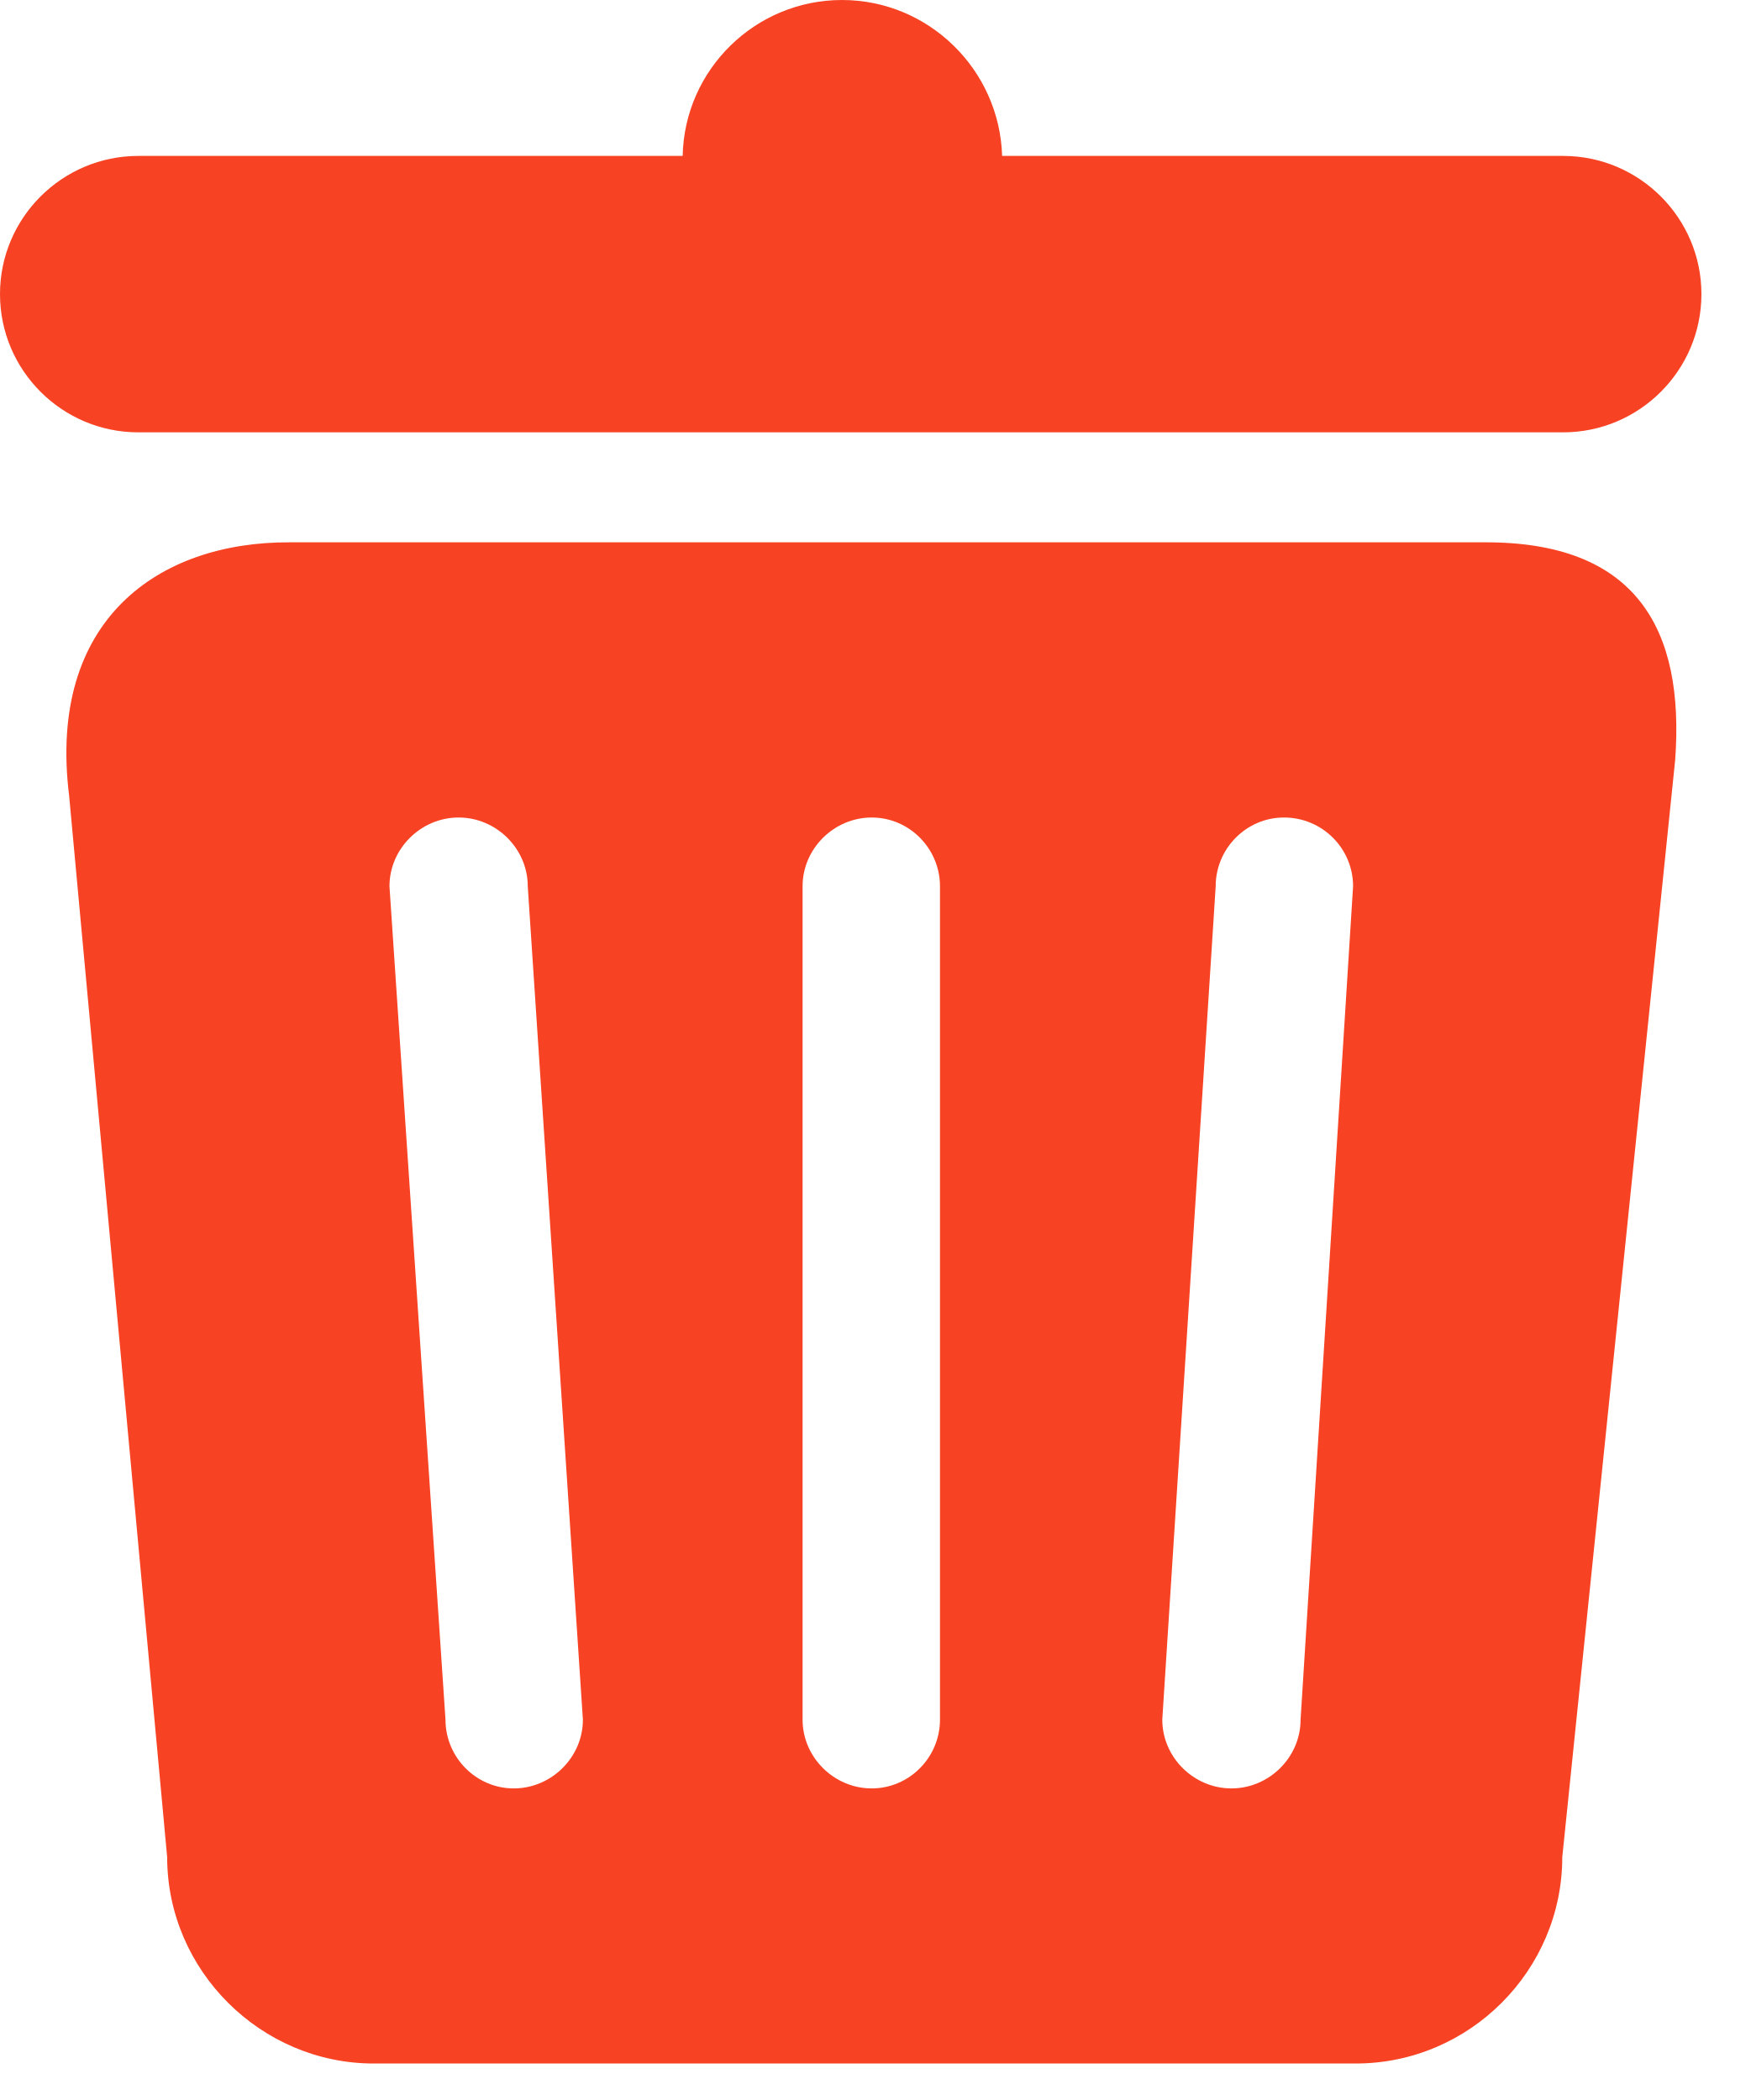
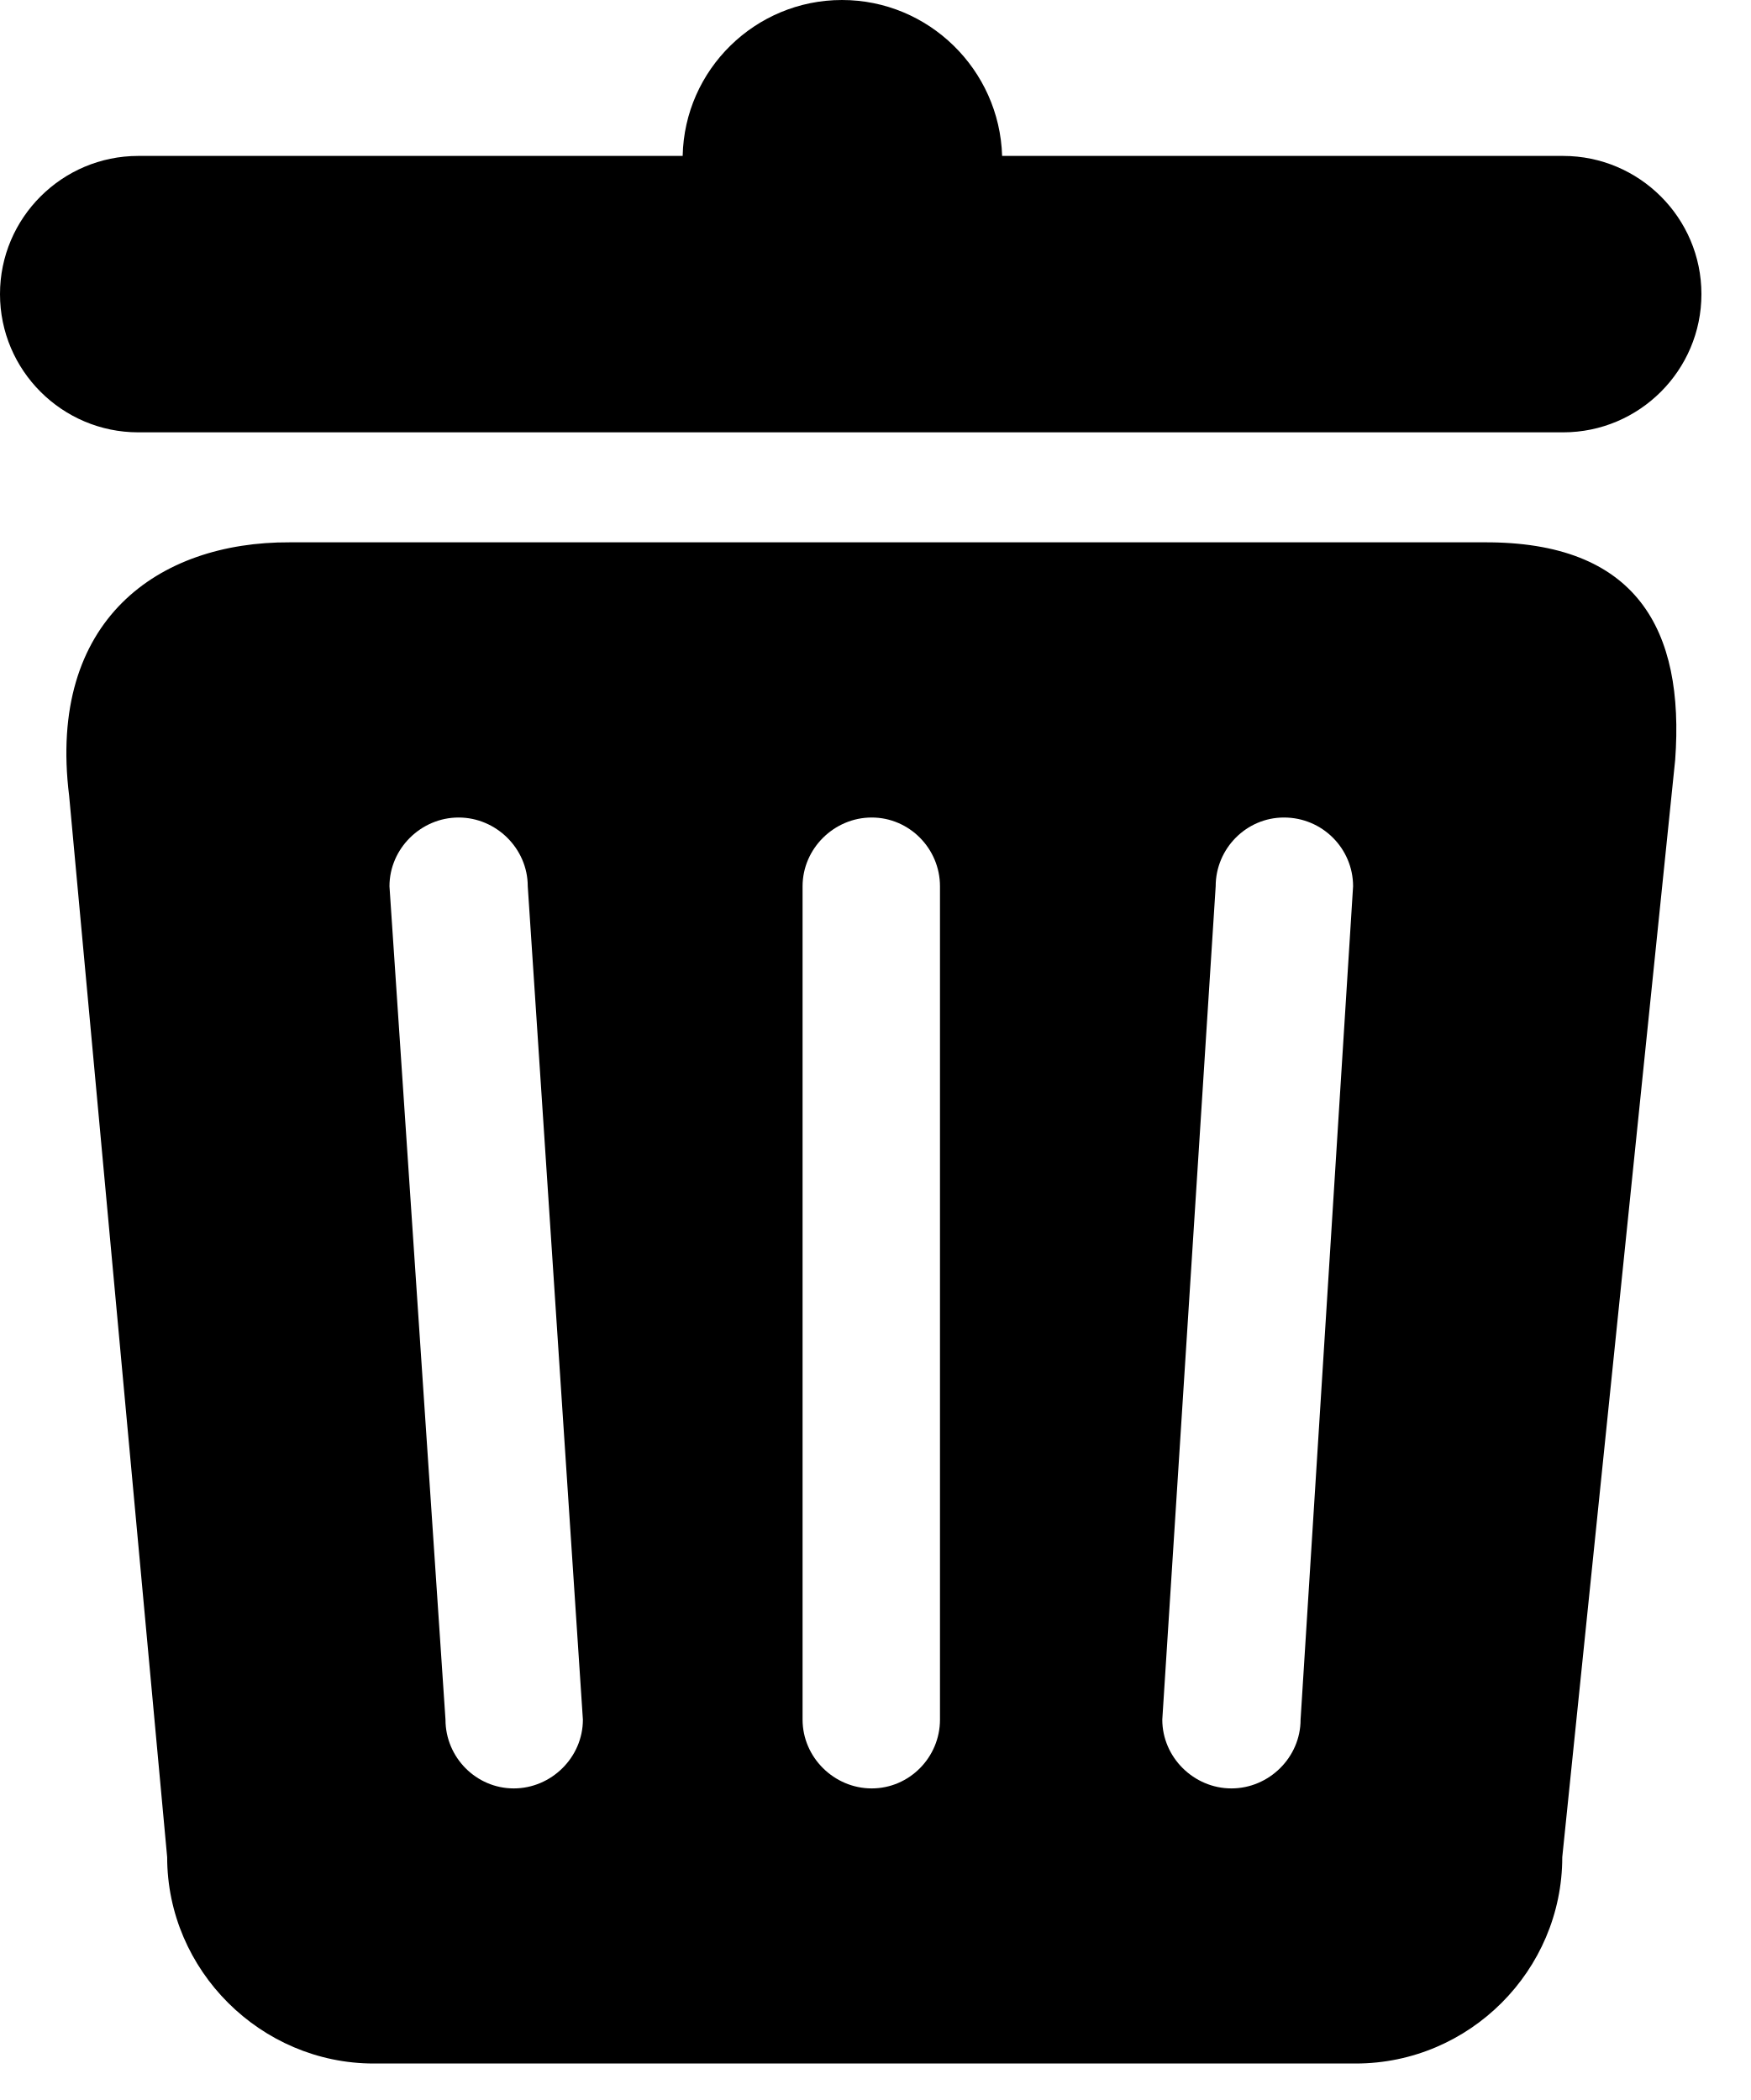
- <svg xmlns="http://www.w3.org/2000/svg" class="my-image" width="100%" height="100%" viewBox="0 0 20 24" version="1.1" xml:space="preserve" style="fill-rule:evenodd;clip-rule:evenodd;stroke-linejoin:round;stroke-miterlimit:2;">
+ <svg xmlns="http://www.w3.org/2000/svg" class="trash-icon" viewBox="0 0 20 24" version="1.1" xml:space="preserve" style="fill-rule:evenodd;clip-rule:evenodd;stroke-linejoin:round;stroke-miterlimit:2;">
  <g transform="matrix(1,0,0,1,-1296.9,-703.568)">
-     <path d="M1298.81,724.793L1297.69,712.663C1297.44,710.653 1298.71,709.759 1300.21,709.766L1313.85,709.766C1315.6,709.755 1316.15,710.76 1316.04,712.254L1314.75,724.793C1314.75,726.087 1313.69,727.151 1312.39,727.151L1301.17,727.151C1299.88,727.151 1298.81,726.087 1298.81,724.793ZM1301.35,713.697L1301.99,723.221C1301.99,723.652 1302.34,724.007 1302.77,724.007C1303.2,724.007 1303.56,723.652 1303.56,723.221L1302.93,713.697C1302.93,713.266 1302.57,712.911 1302.14,712.911C1301.71,712.911 1301.35,713.266 1301.35,713.697ZM1310.79,713.697L1310.18,723.221C1310.18,723.652 1310.54,724.007 1310.97,724.007C1311.4,724.007 1311.76,723.652 1311.76,723.221L1312.36,713.697C1312.36,713.266 1312.01,712.911 1311.57,712.911C1311.14,712.911 1310.79,713.266 1310.79,713.697ZM1306.07,713.697L1306.07,723.221C1306.07,723.652 1306.43,724.007 1306.86,724.007C1307.29,724.007 1307.64,723.652 1307.64,723.221L1307.64,713.697C1307.64,713.266 1307.29,712.911 1306.86,712.911C1306.43,712.911 1306.07,713.266 1306.07,713.697ZM1304.7,705.35C1304.72,704.363 1305.53,703.568 1306.52,703.568C1307.51,703.568 1308.32,704.363 1308.35,705.35L1314.76,705.35C1315.63,705.35 1316.34,706.058 1316.34,706.929C1316.34,707.801 1315.63,708.509 1314.76,708.509L1298.48,708.509C1297.61,708.509 1296.9,707.801 1296.9,706.929C1296.9,706.058 1297.61,705.35 1298.48,705.35L1304.7,705.35Z" style="fill:rgb(247,67,36);" />
+     <path d="M1298.81,724.793L1297.69,712.663C1297.44,710.653 1298.71,709.759 1300.21,709.766L1313.85,709.766C1315.6,709.755 1316.15,710.76 1316.04,712.254L1314.75,724.793C1314.75,726.087 1313.69,727.151 1312.39,727.151L1301.17,727.151C1299.88,727.151 1298.81,726.087 1298.81,724.793ZM1301.35,713.697L1301.99,723.221C1301.99,723.652 1302.34,724.007 1302.77,724.007C1303.2,724.007 1303.56,723.652 1303.56,723.221L1302.93,713.697C1302.93,713.266 1302.57,712.911 1302.14,712.911C1301.71,712.911 1301.35,713.266 1301.35,713.697ZM1310.79,713.697L1310.18,723.221C1310.18,723.652 1310.54,724.007 1310.97,724.007C1311.4,724.007 1311.76,723.652 1311.76,723.221L1312.36,713.697C1312.36,713.266 1312.01,712.911 1311.57,712.911C1311.14,712.911 1310.79,713.266 1310.79,713.697ZM1306.07,713.697L1306.07,723.221C1306.07,723.652 1306.43,724.007 1306.86,724.007C1307.29,724.007 1307.64,723.652 1307.64,723.221L1307.64,713.697C1307.64,713.266 1307.29,712.911 1306.86,712.911C1306.43,712.911 1306.07,713.266 1306.07,713.697ZM1304.7,705.35C1304.72,704.363 1305.53,703.568 1306.52,703.568C1307.51,703.568 1308.32,704.363 1308.35,705.35L1314.76,705.35C1315.63,705.35 1316.34,706.058 1316.34,706.929C1316.34,707.801 1315.63,708.509 1314.76,708.509L1298.48,708.509C1297.61,708.509 1296.9,707.801 1296.9,706.929C1296.9,706.058 1297.61,705.35 1298.48,705.35L1304.7,705.35Z" />
  </g>
</svg>
